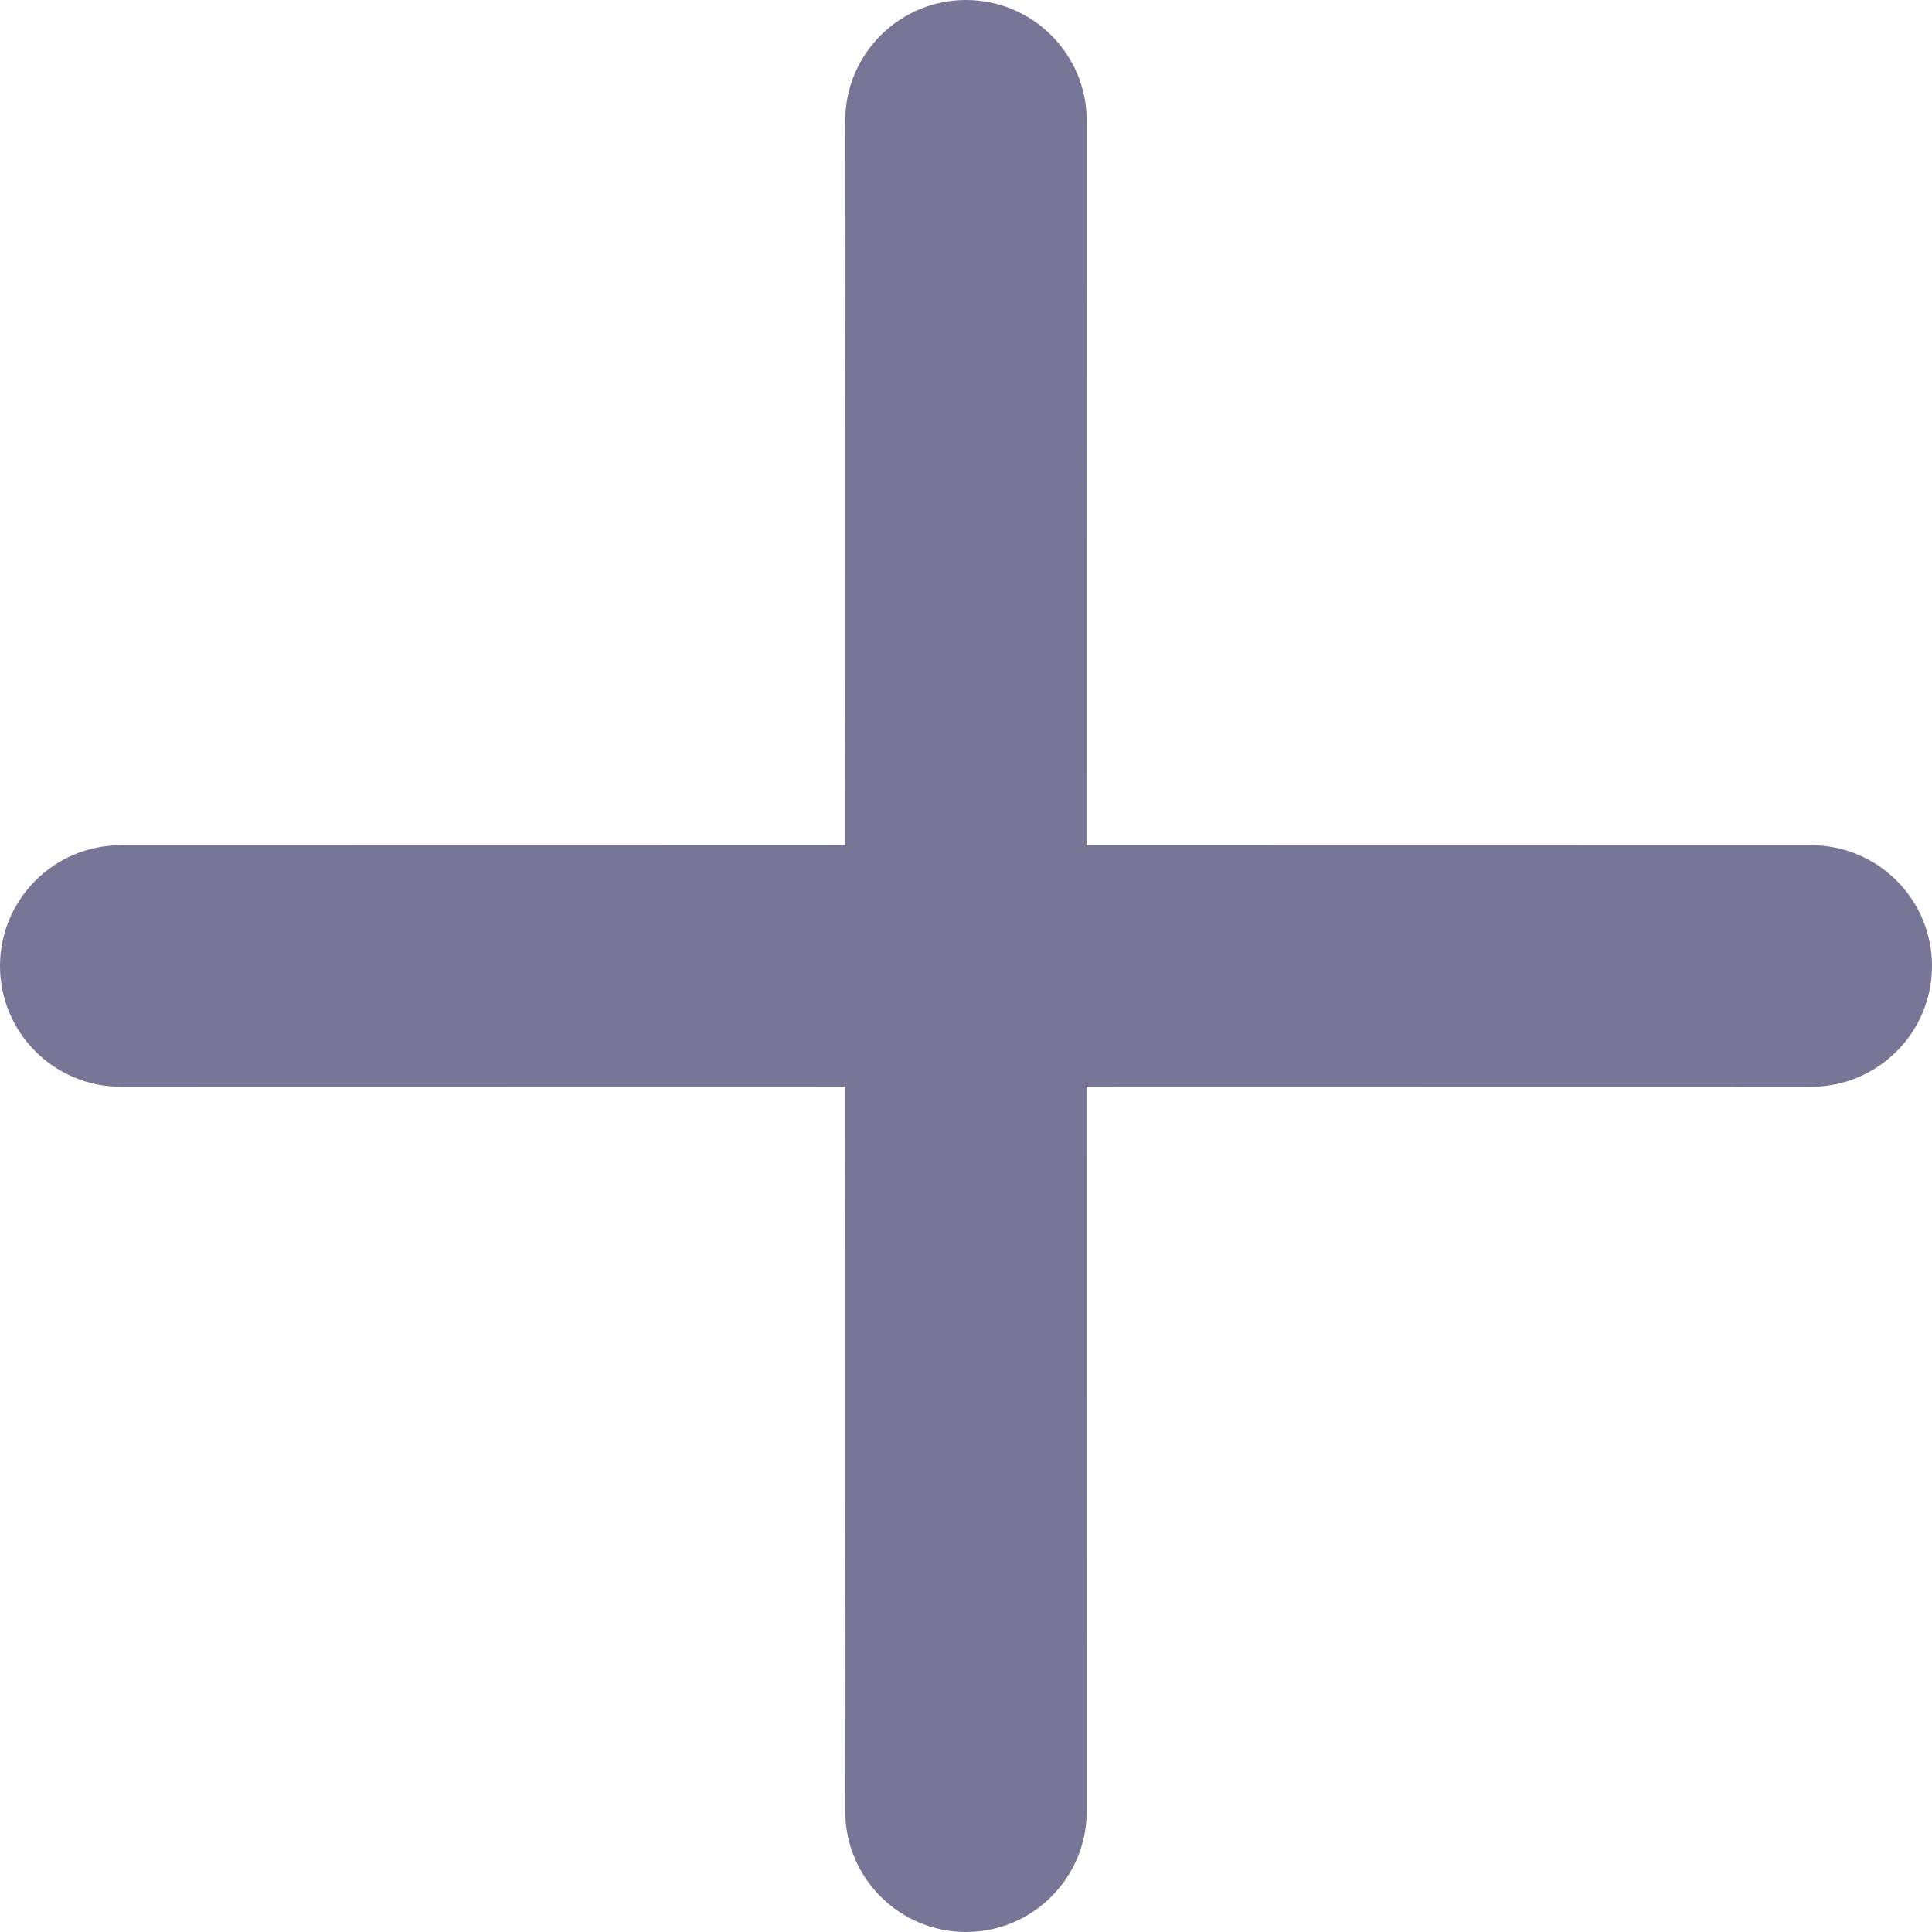
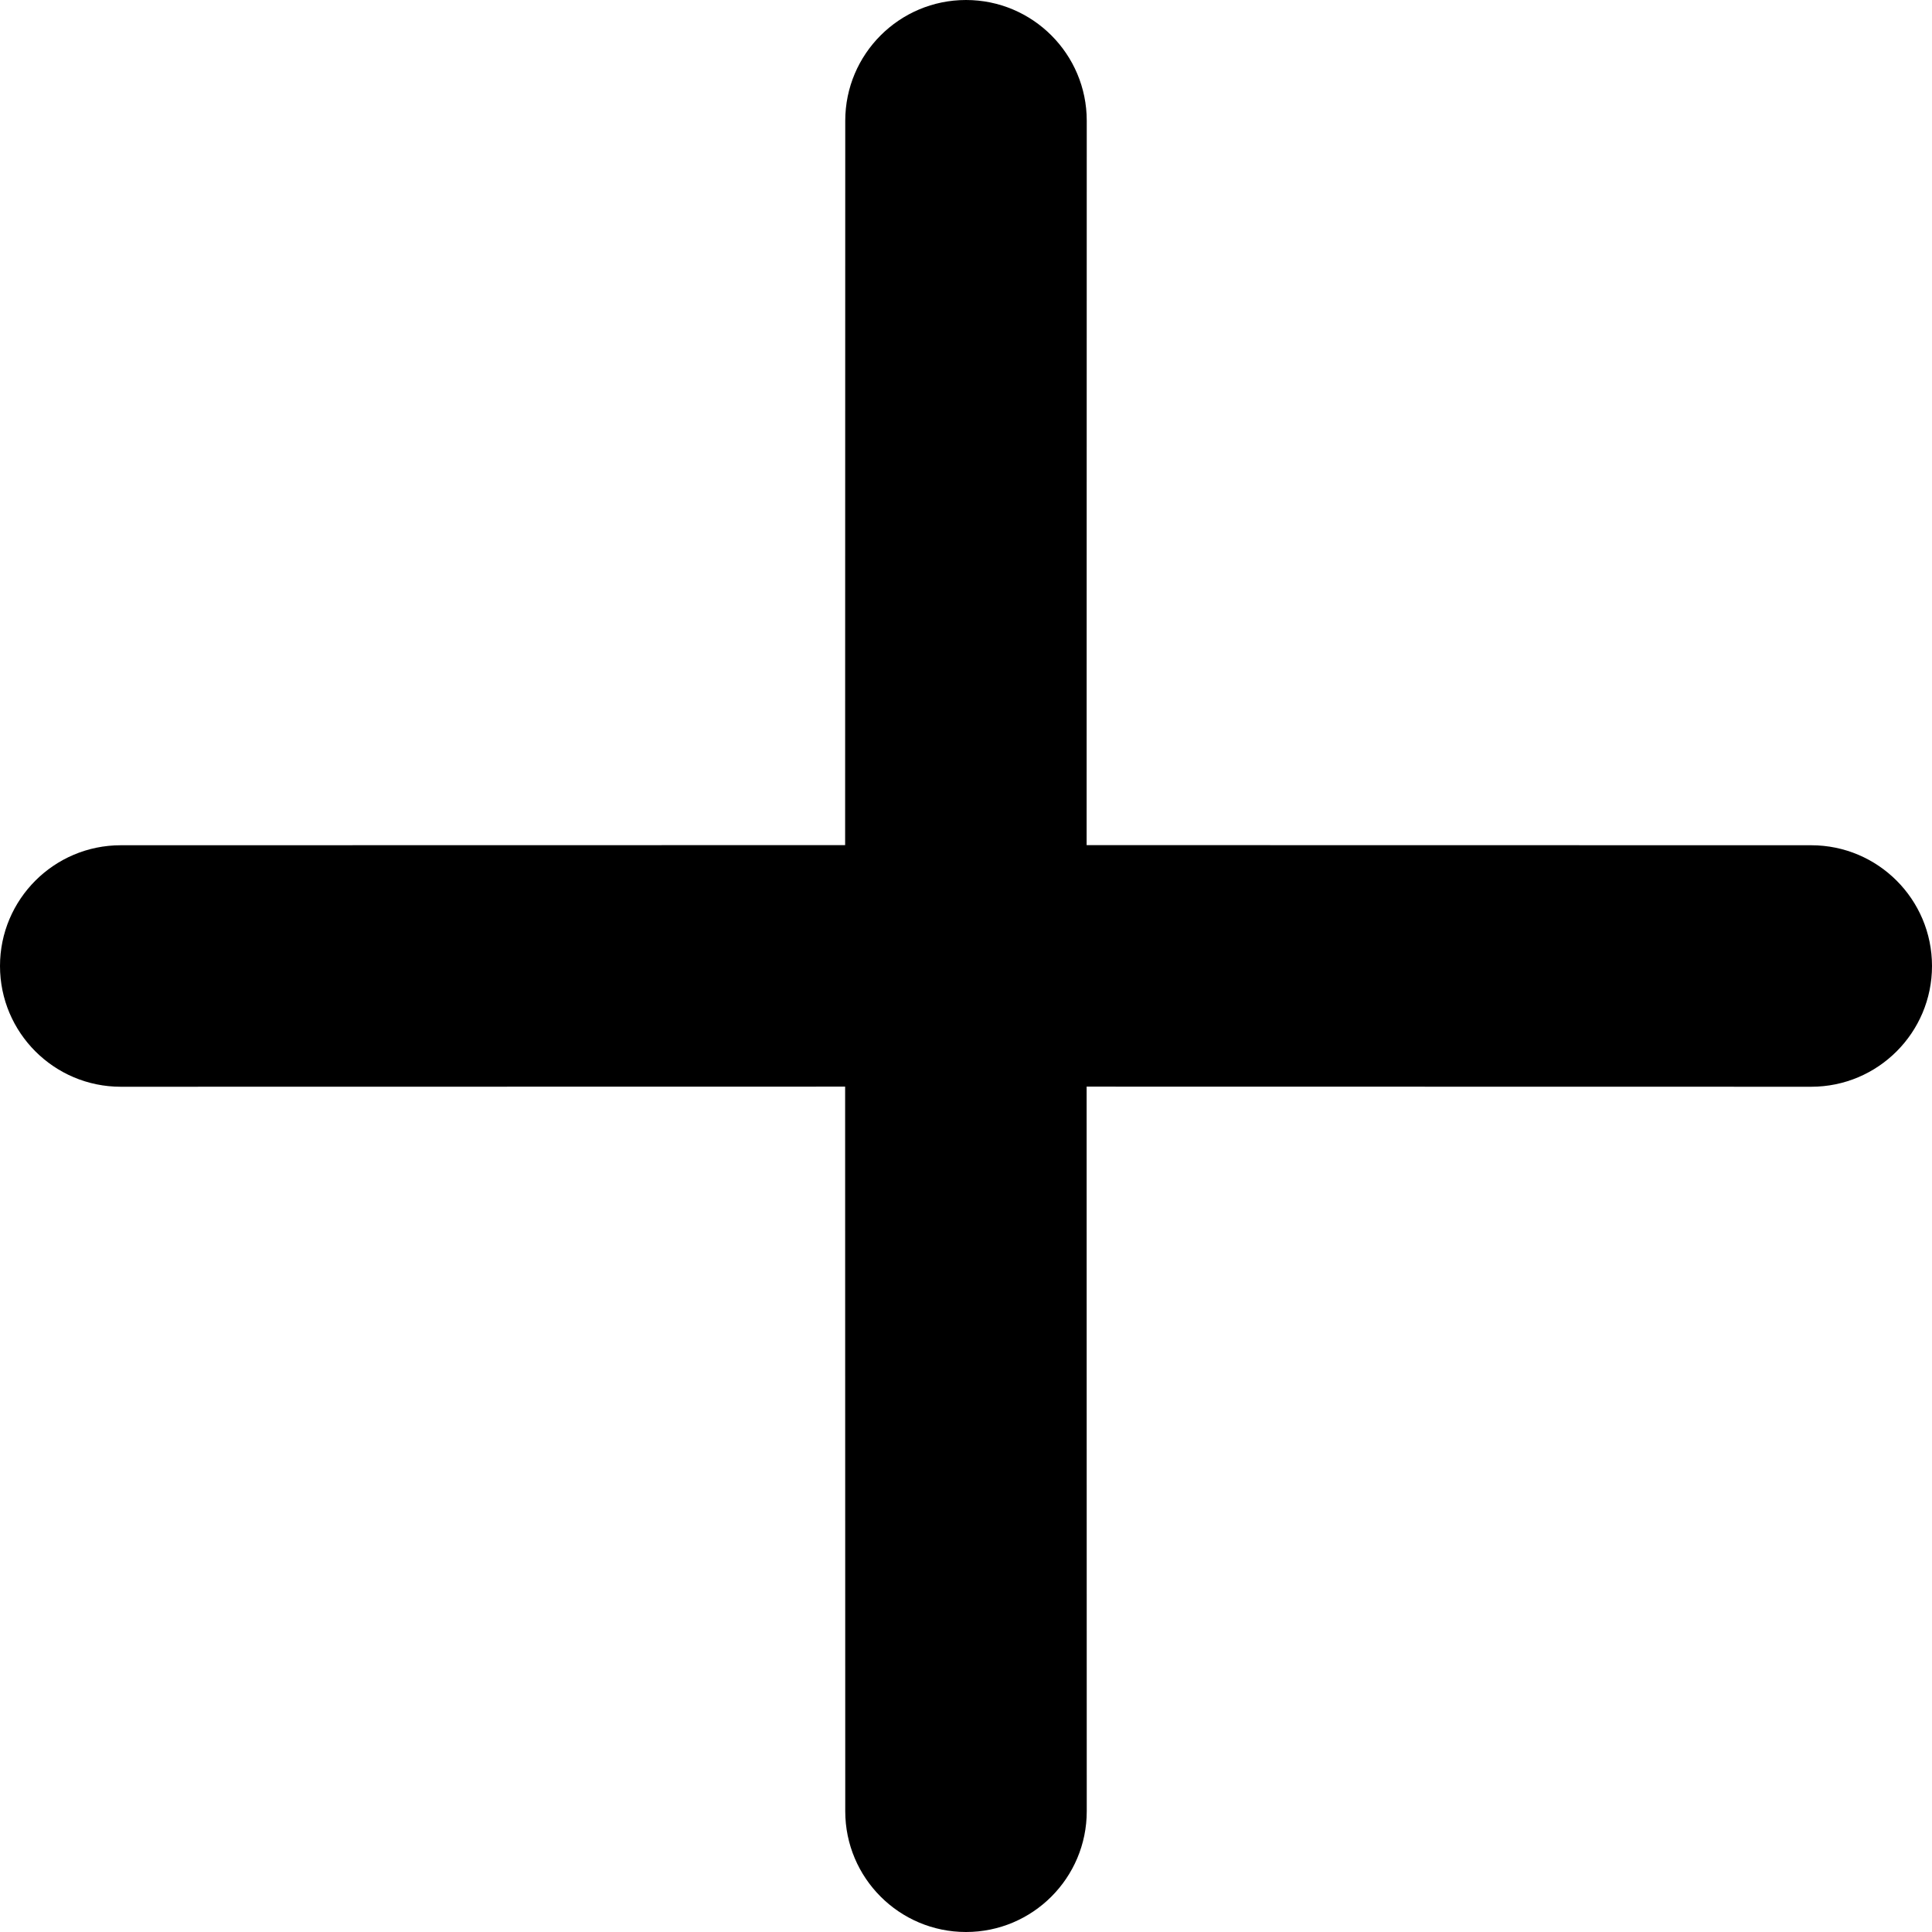
<svg xmlns="http://www.w3.org/2000/svg" width="16" height="16" viewBox="0 0 16 16">
-   <path fill="#787696" fill-rule="evenodd" d="M8,0 C8.552,0 9,0.448 9,1 L8.999,6.999 L15,7 C15.552,7 16,7.448 16,8 C16,8.552 15.552,9 15,9 L8.999,8.999 L9,15 C9,15.552 8.552,16 8,16 C7.448,16 7,15.552 7,15 L6.999,8.999 L1,9 C0.448,9 0,8.552 0,8 C0,7.448 0.448,7 1,7 L6.999,6.999 L7,1 C7,0.448 7.448,0 8,0 Z" />
+   <path fill="currentColor" fill-rule="evenodd" d="M8,0 C8.552,0 9,0.448 9,1 L8.999,6.999 L15,7 C15.552,7 16,7.448 16,8 C16,8.552 15.552,9 15,9 L8.999,8.999 L9,15 C9,15.552 8.552,16 8,16 C7.448,16 7,15.552 7,15 L6.999,8.999 L1,9 C0.448,9 0,8.552 0,8 C0,7.448 0.448,7 1,7 L6.999,6.999 L7,1 C7,0.448 7.448,0 8,0 Z" />
</svg>
